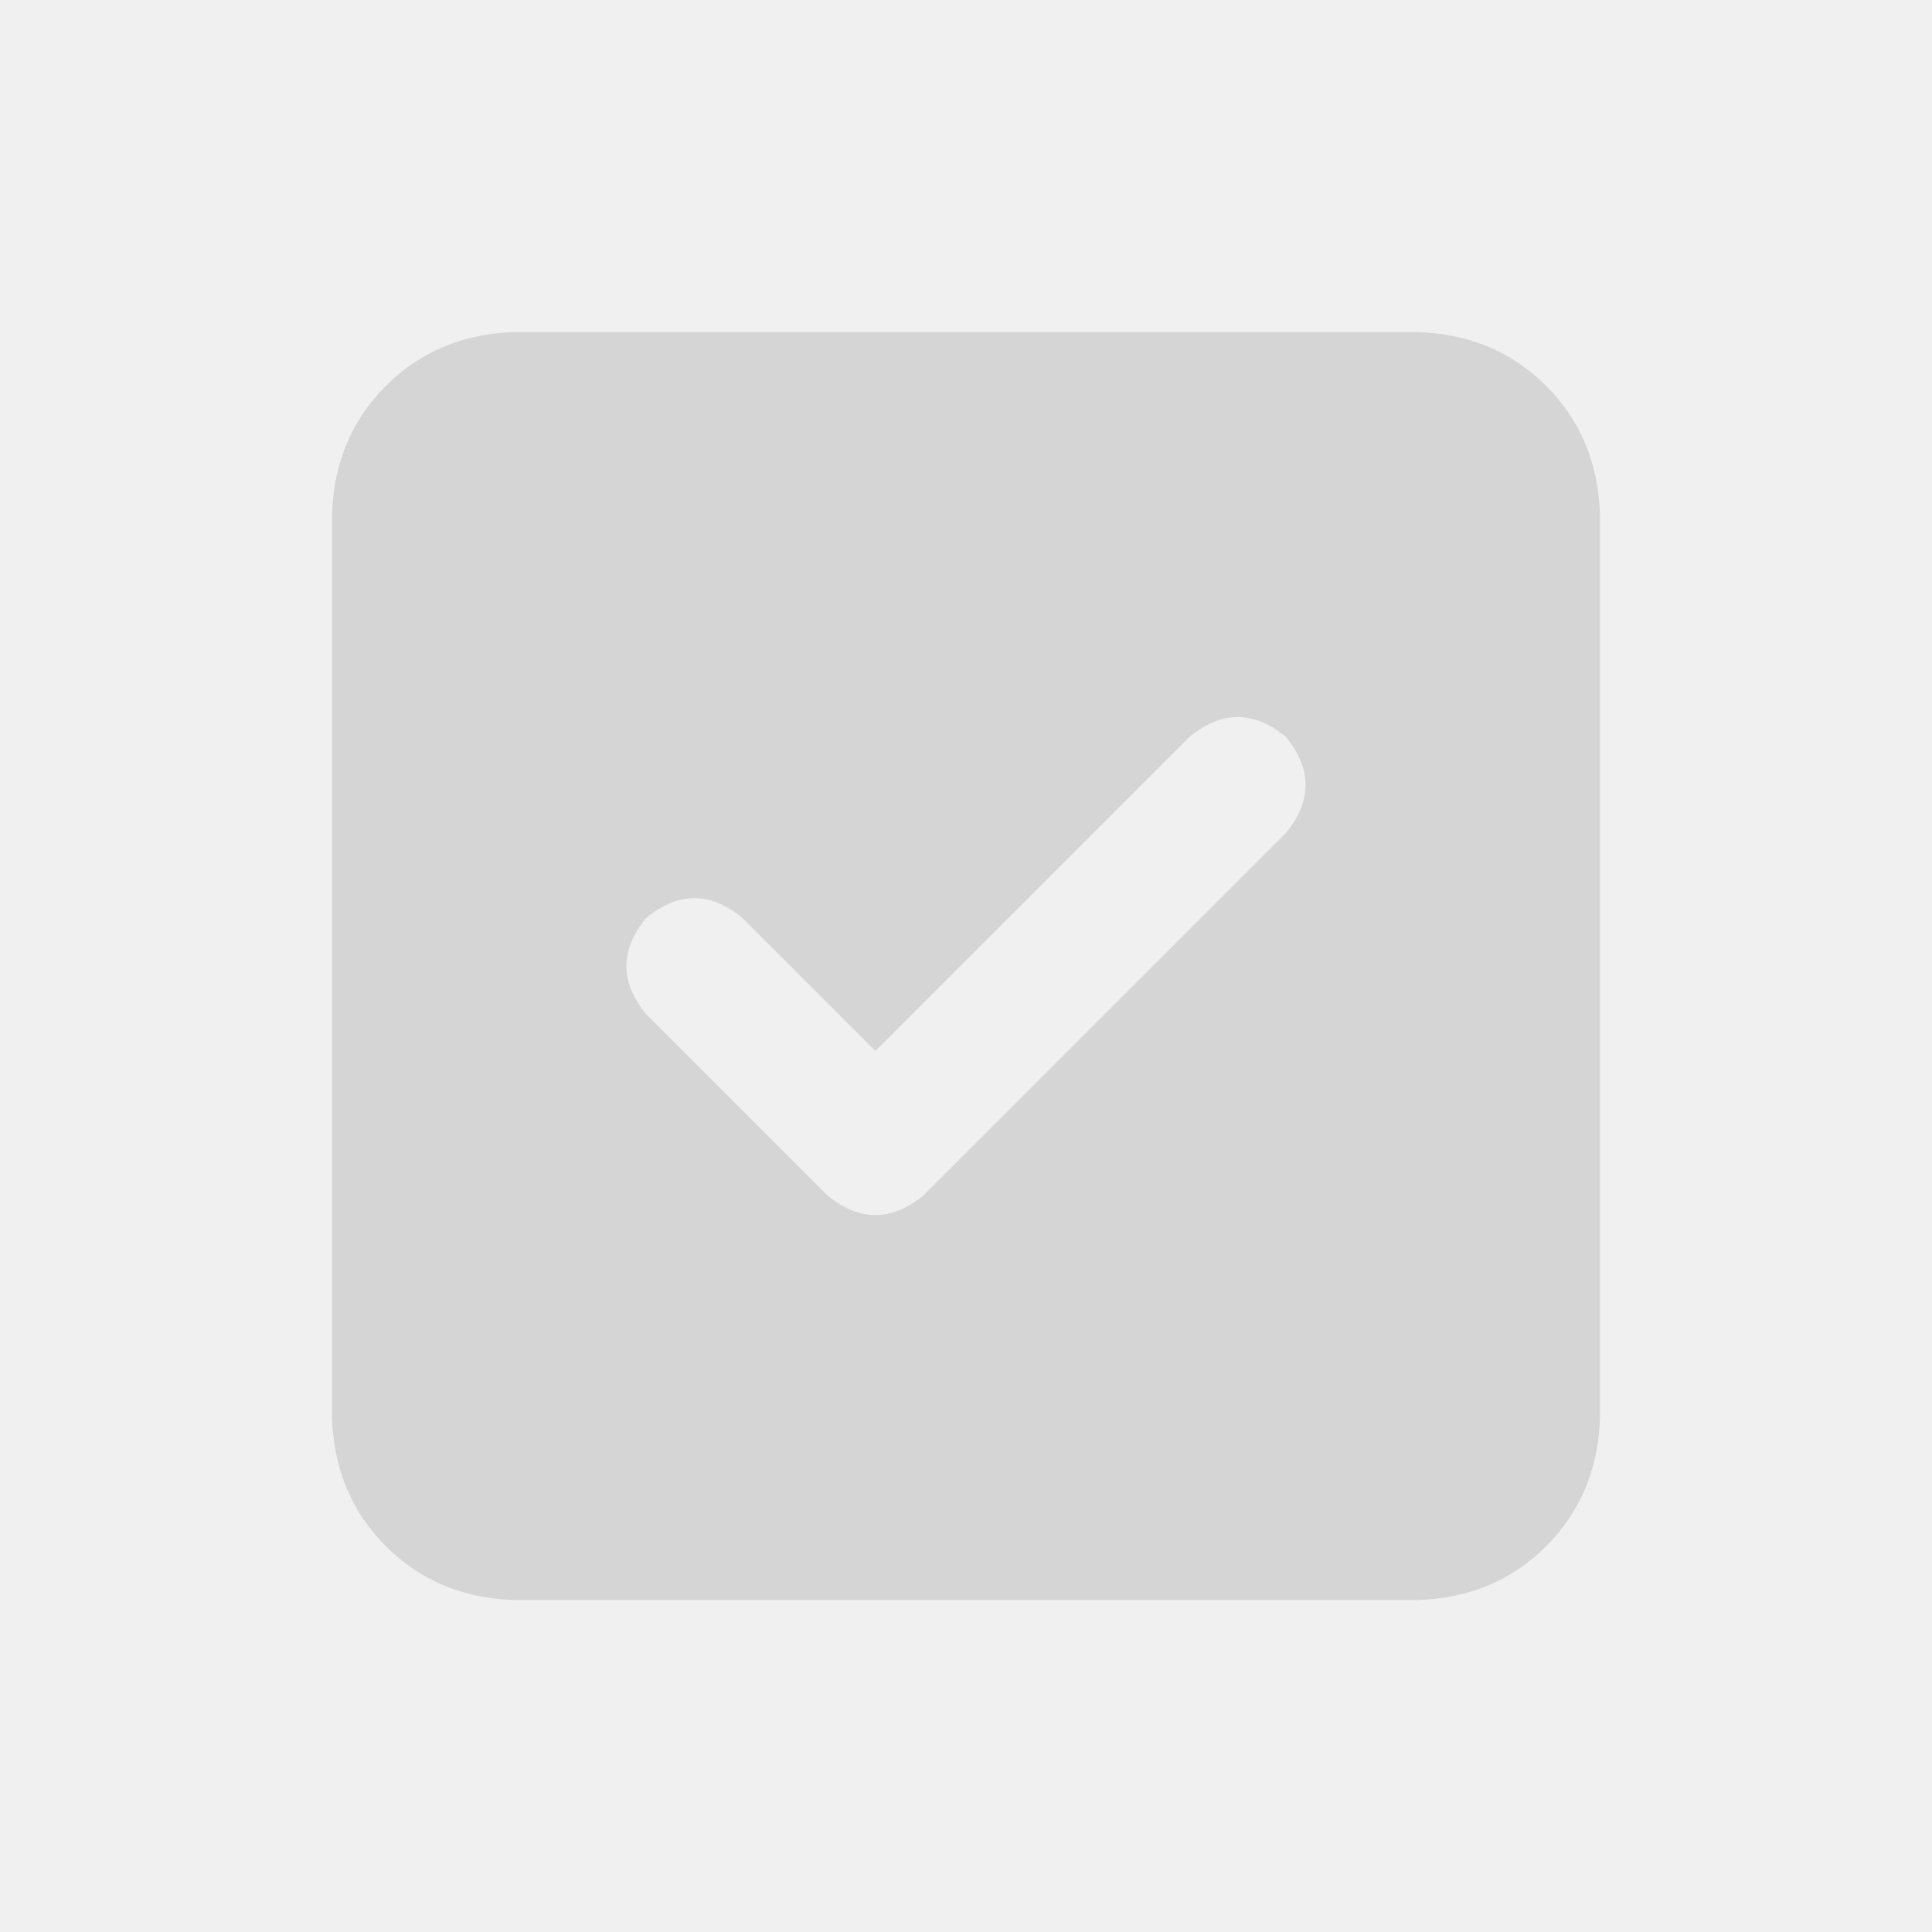
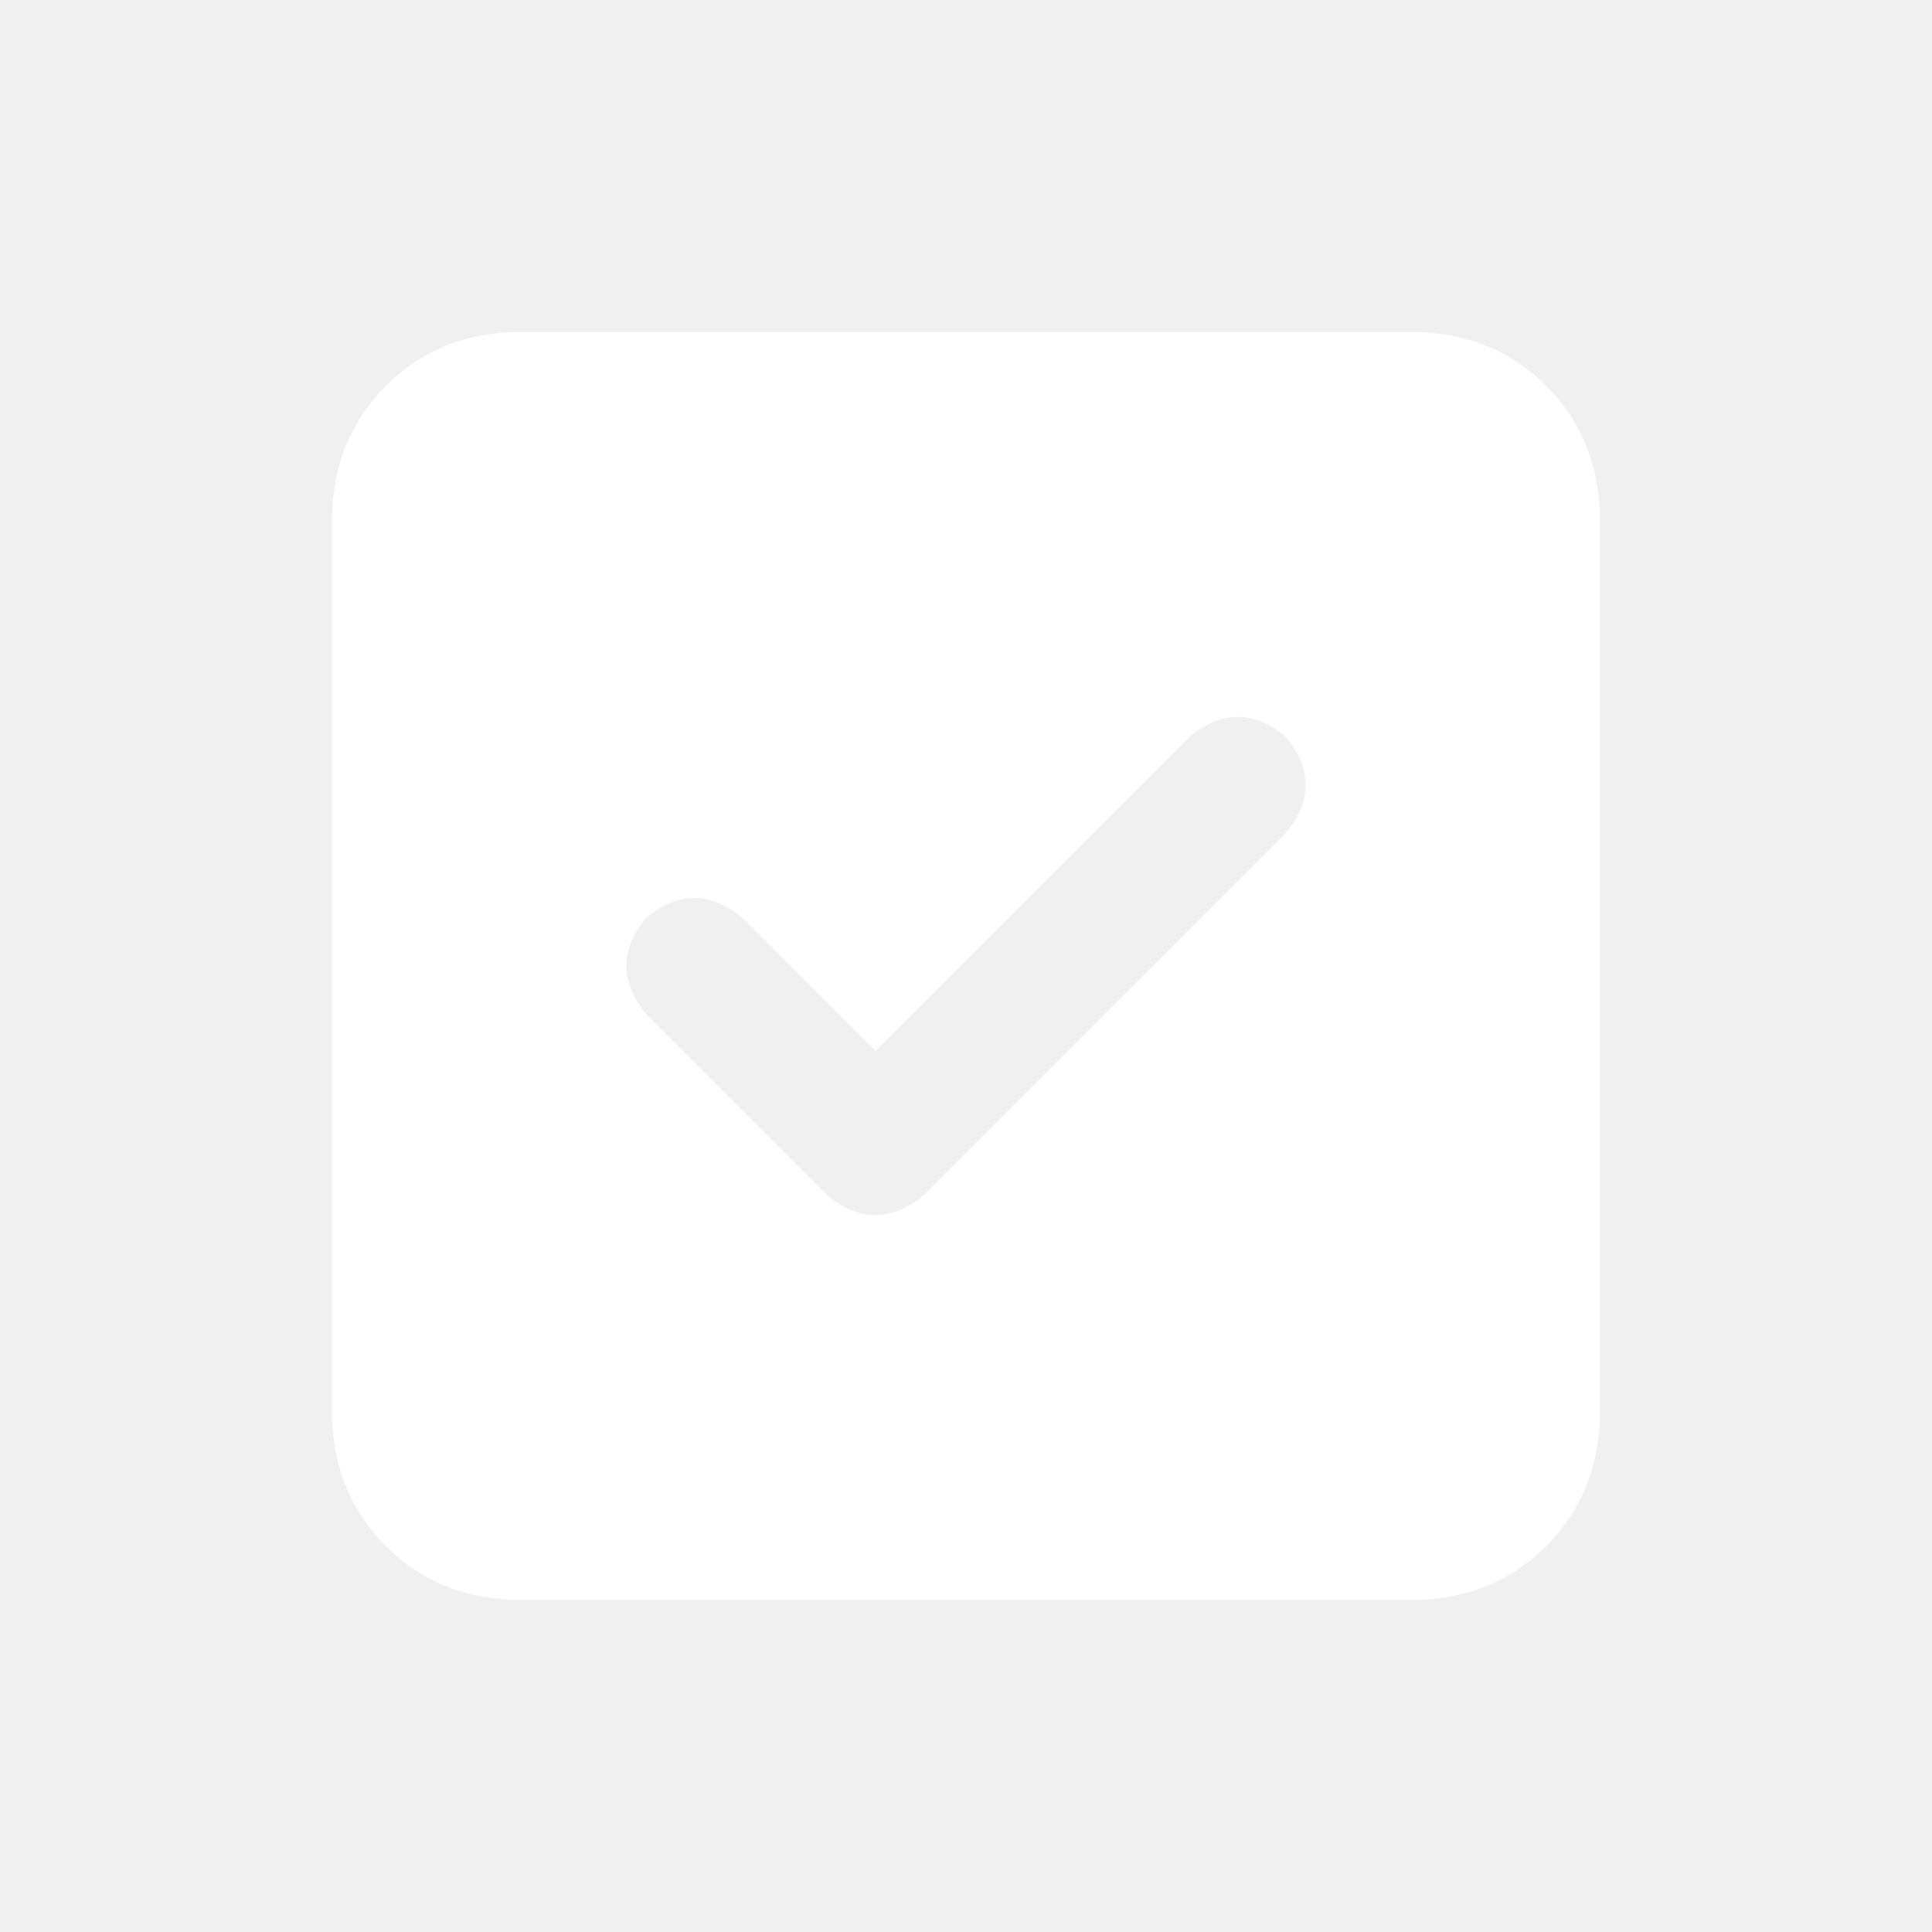
- <svg xmlns="http://www.w3.org/2000/svg" width="32" height="32" viewBox="0 0 32 32" fill="none">
+ <svg xmlns="http://www.w3.org/2000/svg" width="24" height="24" viewBox="0 0 24 24" fill="none">
  <g id="ico_checkbox">
-     <path id="Icon" d="M8.5 5.501H23.5C24.344 5.532 25.047 5.829 25.609 6.392C26.172 6.954 26.469 7.657 26.5 8.501V23.501C26.469 24.345 26.172 25.048 25.609 25.61C25.047 26.173 24.344 26.47 23.5 26.501H8.5C7.656 26.47 6.953 26.173 6.391 25.61C5.828 25.048 5.531 24.345 5.5 23.501V8.501C5.531 7.657 5.828 6.954 6.391 6.392C6.953 5.829 7.656 5.532 8.5 5.501ZM21.297 13.798C21.734 13.267 21.734 12.735 21.297 12.204C20.766 11.767 20.234 11.767 19.703 12.204L14.5 17.407L12.297 15.204C11.766 14.767 11.234 14.767 10.703 15.204C10.266 15.735 10.266 16.267 10.703 16.798L13.703 19.798C14.234 20.235 14.766 20.235 15.297 19.798L21.297 13.798Z" fill="#D5D5D5" />
+     <path id="Icon" d="M6.375 4.125H17.625C18.258 4.148 18.785 4.371 19.207 4.793C19.629 5.215 19.852 5.742 19.875 6.375V17.625C19.852 18.258 19.629 18.785 19.207 19.207C18.785 19.629 18.258 19.852 17.625 19.875H6.375C5.742 19.852 5.215 19.629 4.793 19.207C4.371 18.785 4.148 18.258 4.125 17.625V6.375C4.148 5.742 4.371 5.215 4.793 4.793C5.215 4.371 5.742 4.148 6.375 4.125ZM15.973 10.348C16.301 9.949 16.301 9.551 15.973 9.152C15.574 8.824 15.176 8.824 14.777 9.152L10.875 13.055L9.223 11.402C8.824 11.074 8.426 11.074 8.027 11.402C7.699 11.801 7.699 12.199 8.027 12.598L10.277 14.848C10.676 15.176 11.074 15.176 11.473 14.848L15.973 10.348Z" fill="white" />
  </g>
</svg>
